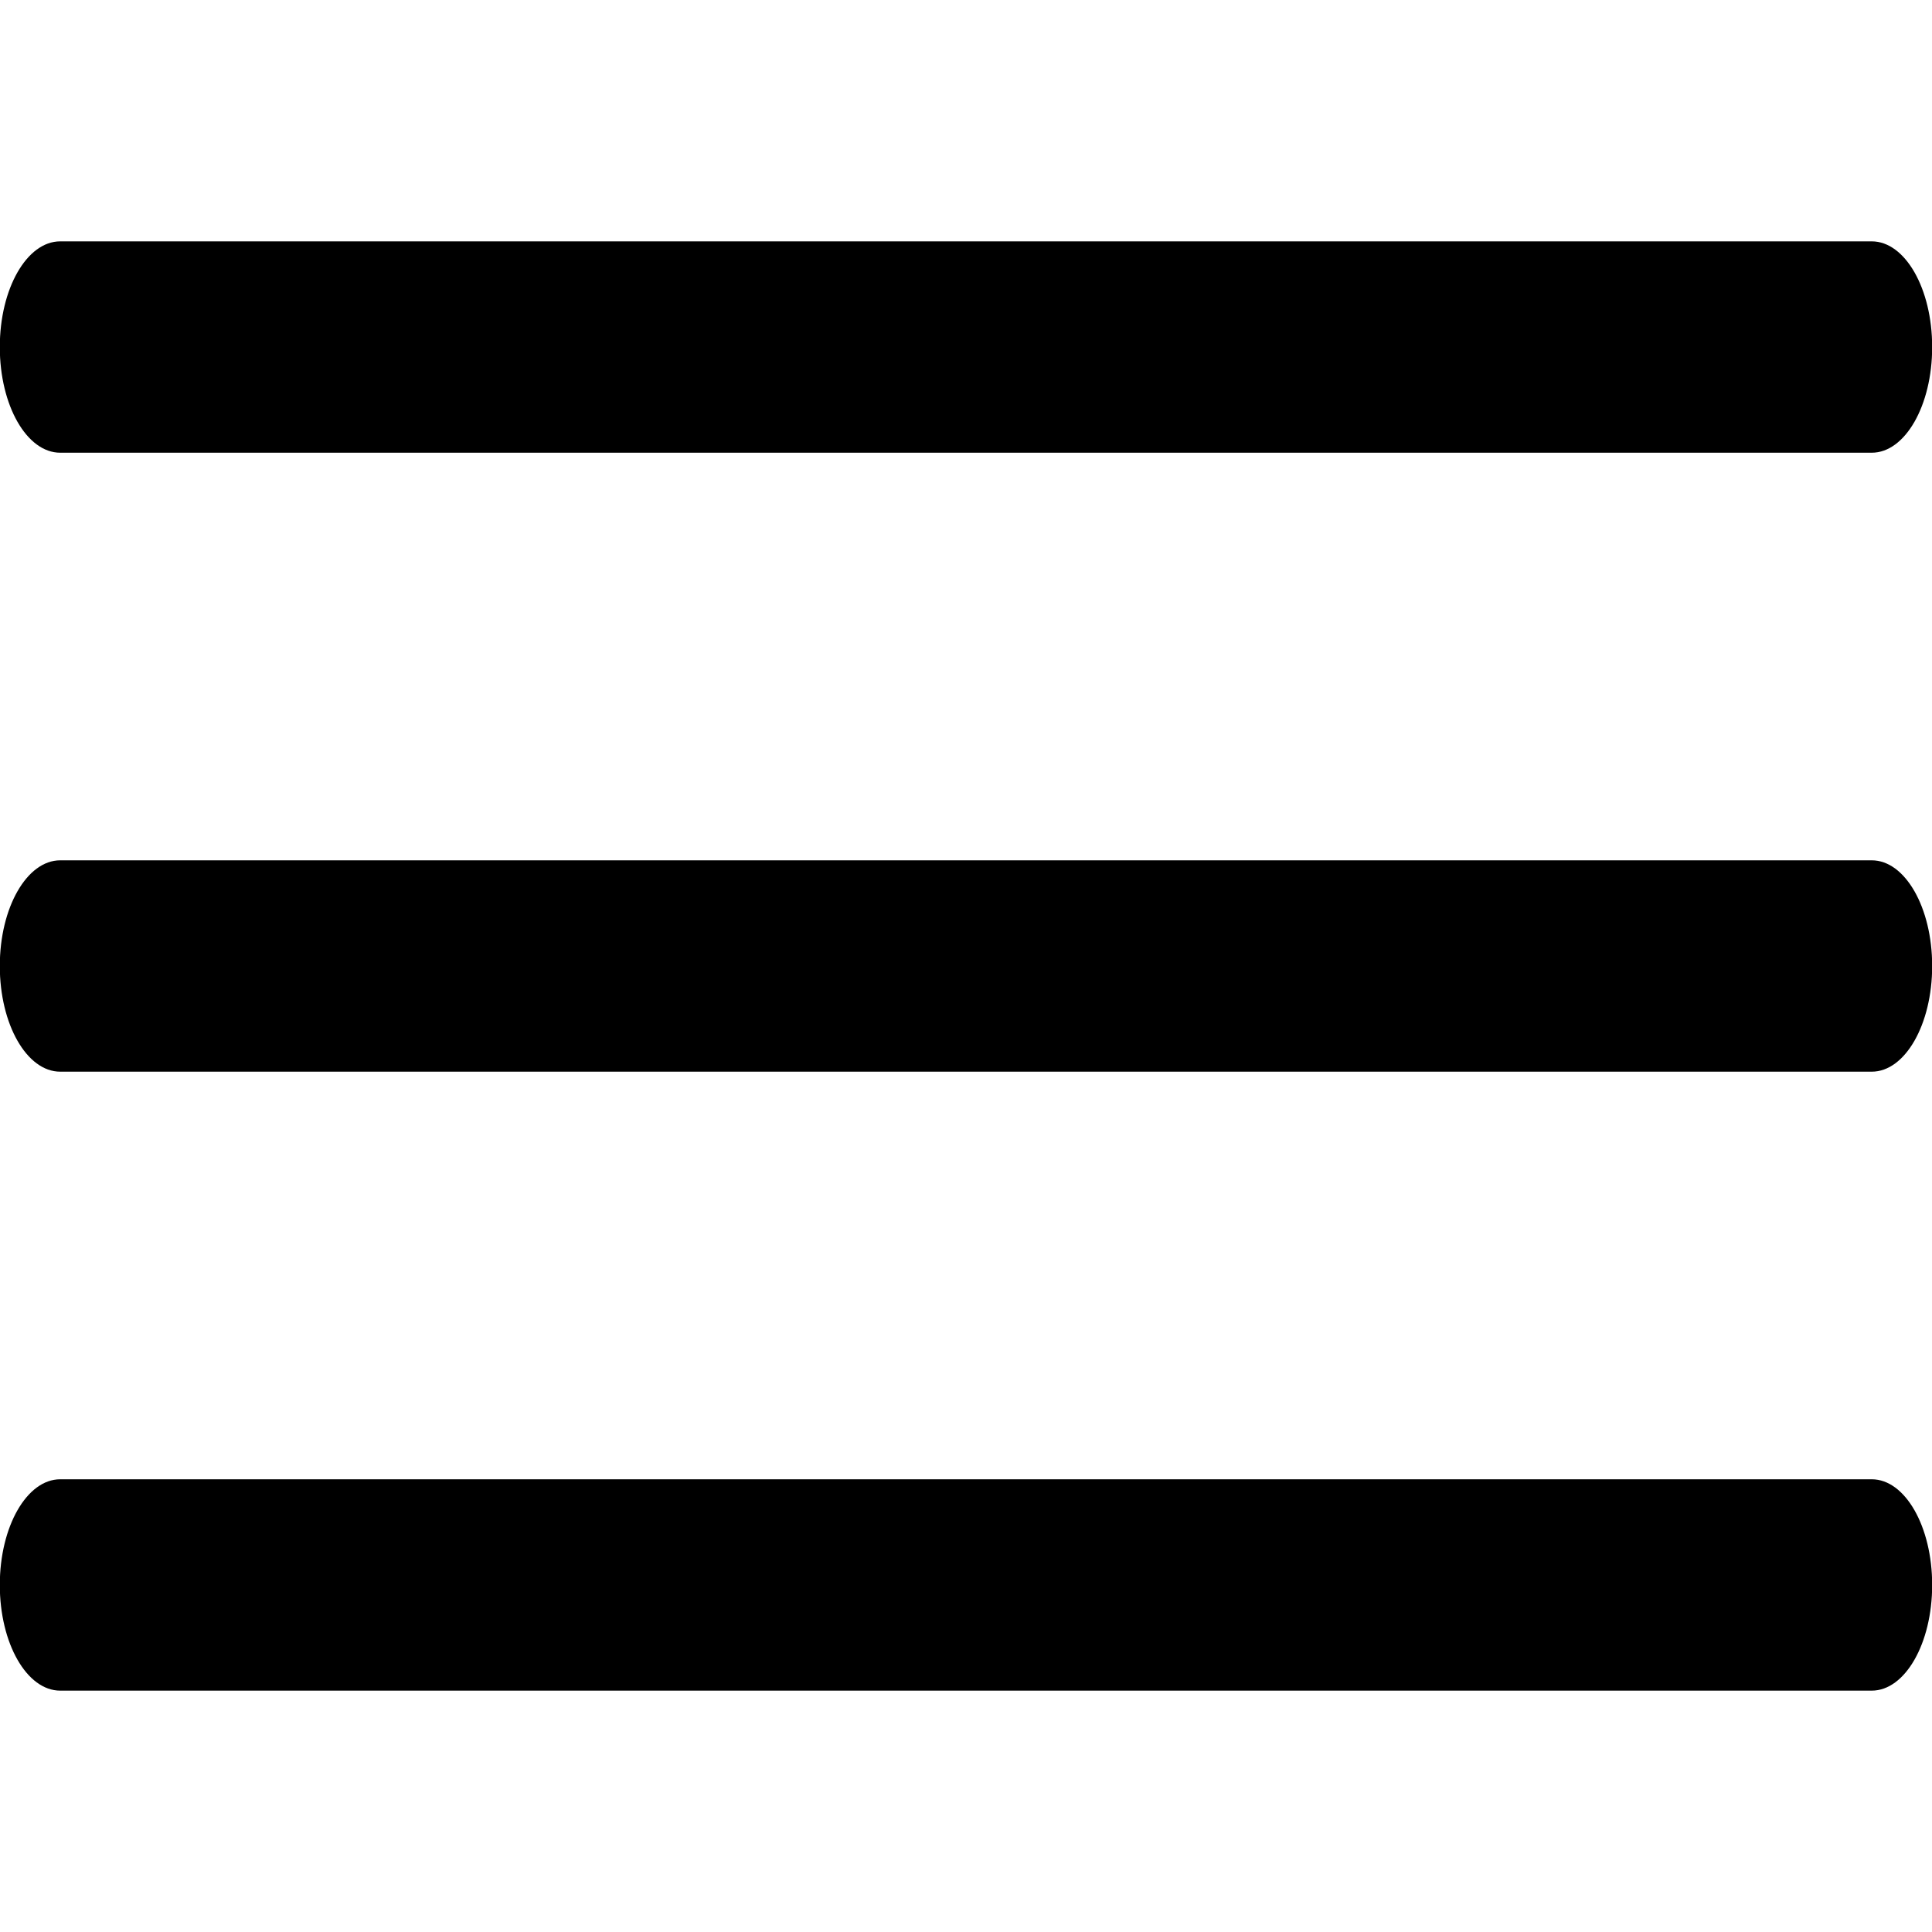
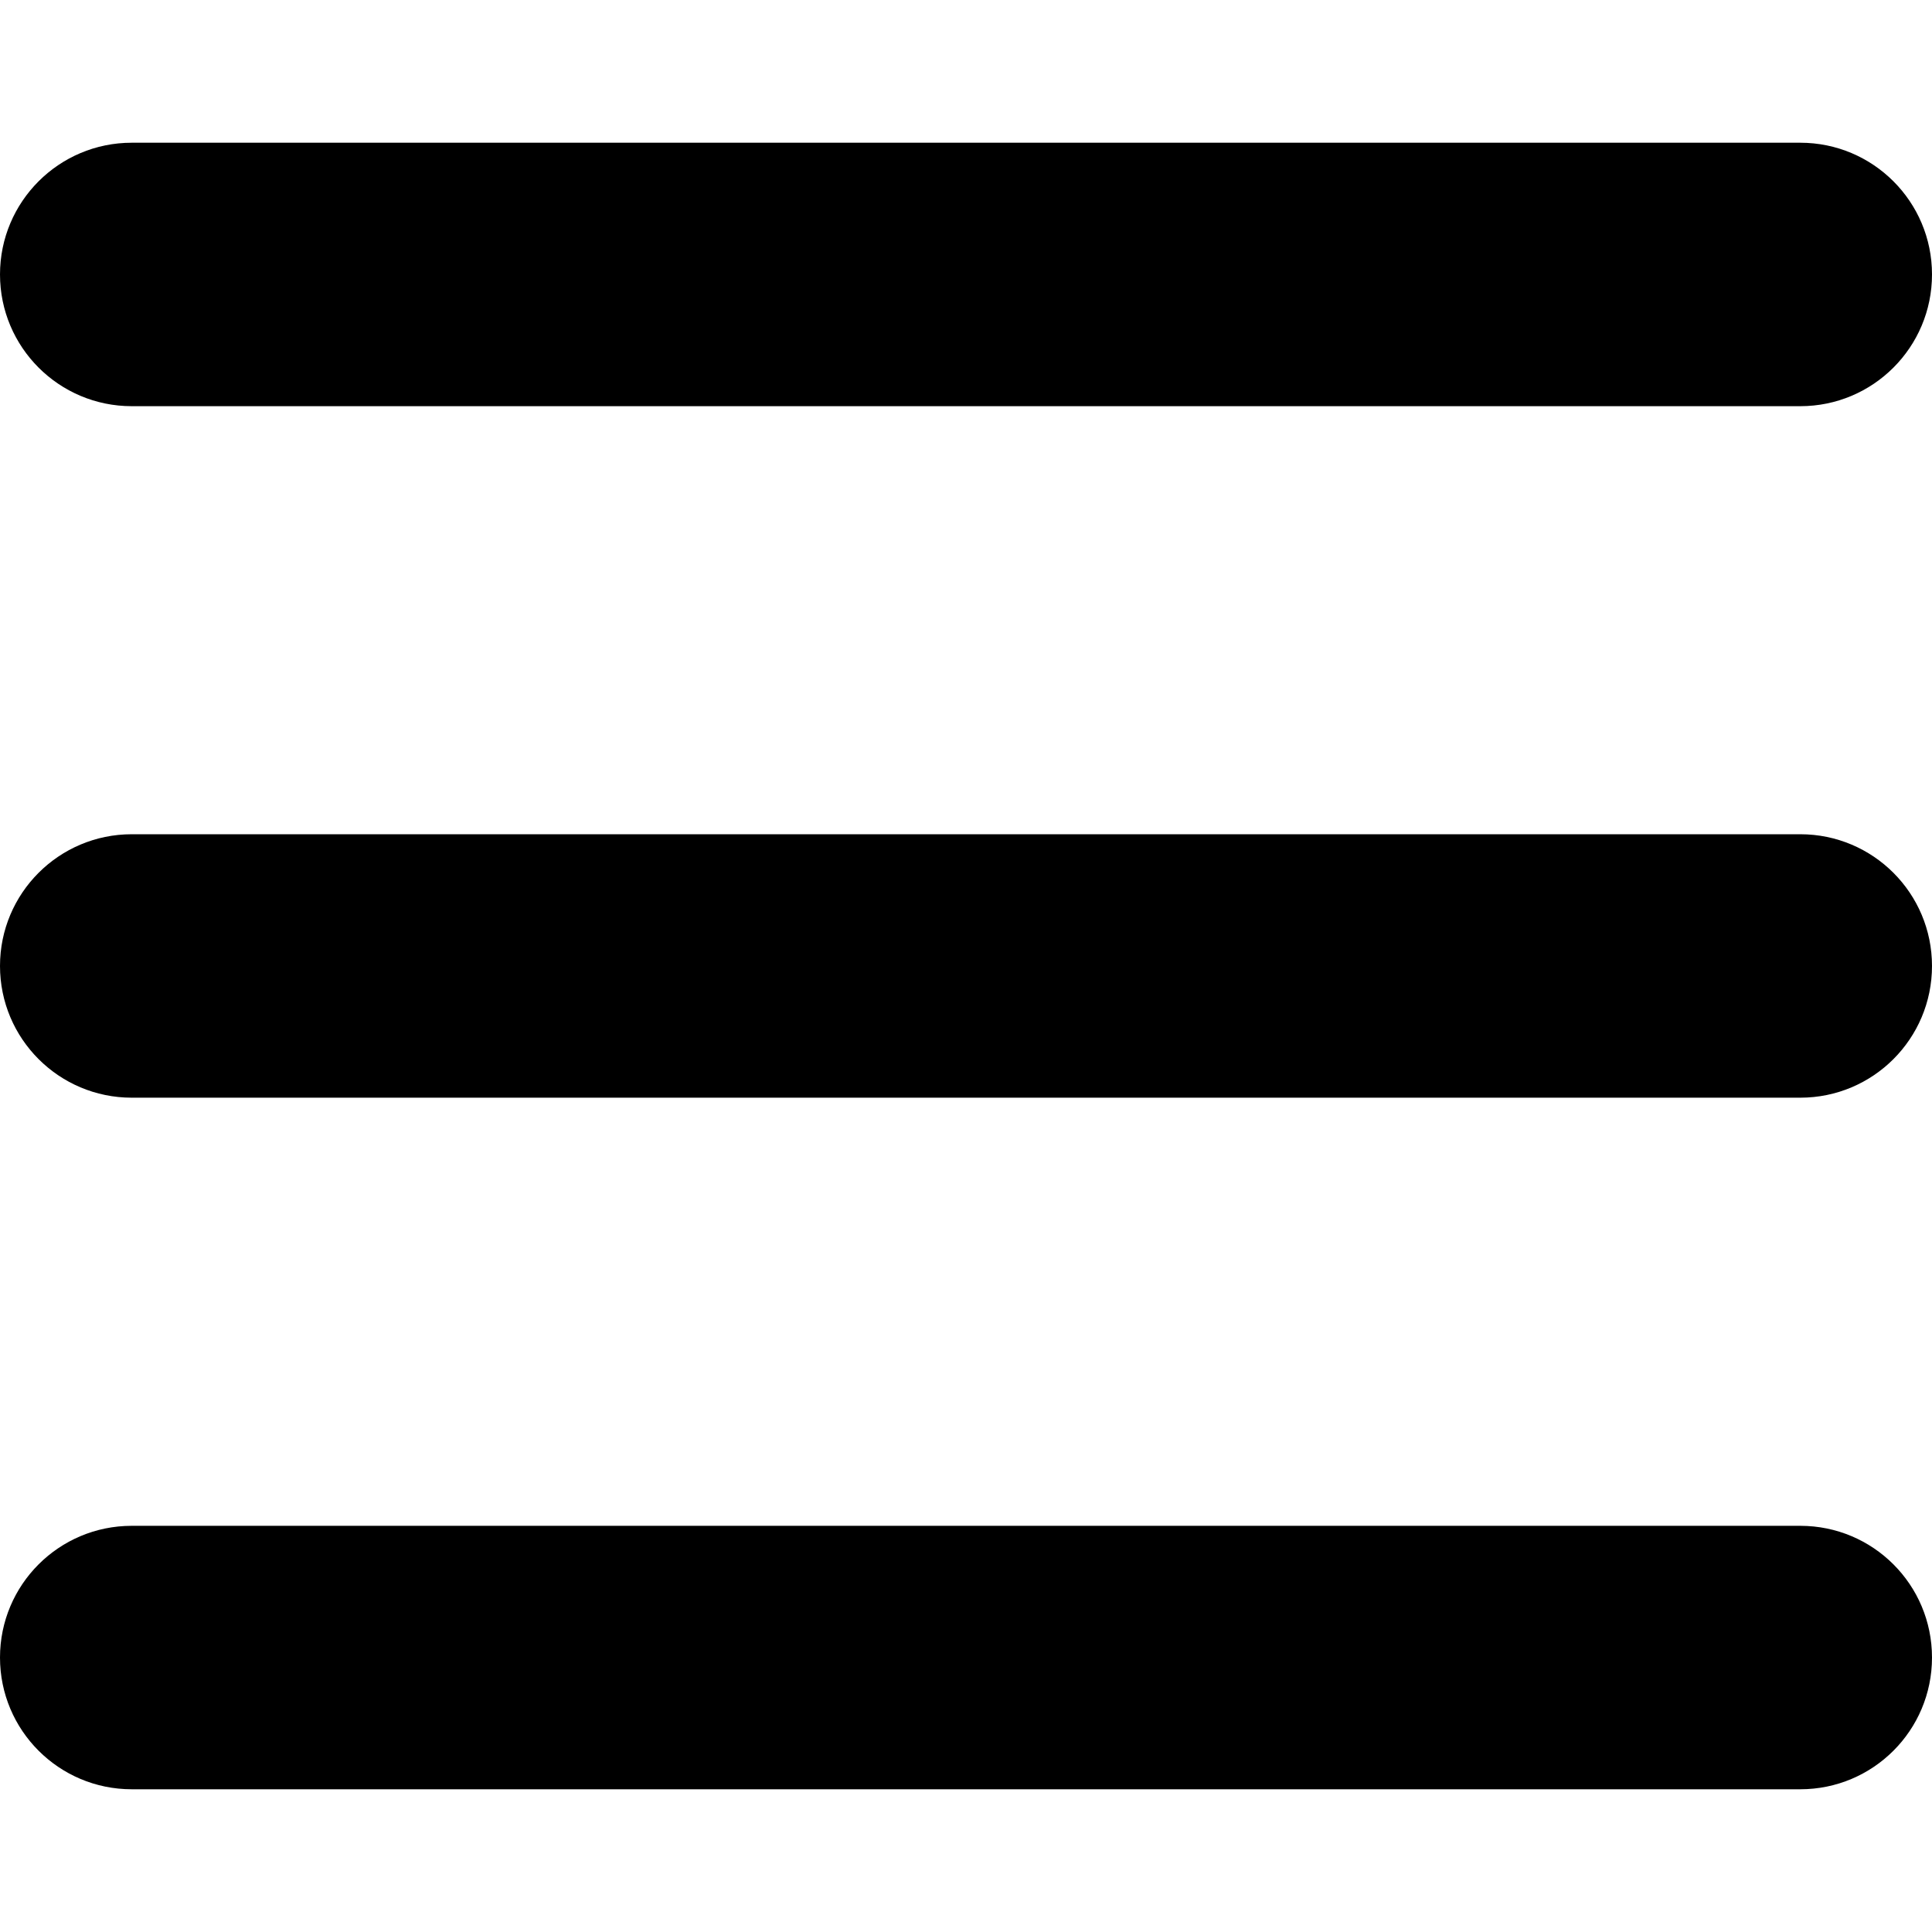
<svg xmlns="http://www.w3.org/2000/svg" version="1.1" width="1024" height="1024" viewBox="0 0 1024 1024">
-   <g id="icomoon-ignore">
- </g>
-   <path fill="#000" d="M31.902 239.949h960.181c17.667 0 32.006-25.028 32.006-56.011s-14.339-56.011-32.006-56.011h-960.181c-17.667 0-32.006 25.028-32.006 56.011s14.307 56.011 32.006 56.011z" />
-   <path fill="#000" d="M31.902 896.072h960.181c17.667 0 32.006-25.045 32.006-56.011s-14.339-56.011-32.006-56.011h-960.181c-17.667 0-32.006 25.045-32.006 56.011s14.307 56.011 32.006 56.011z" />
-   <path fill="#000" d="M31.902 568.011h960.181c17.667 0 32.006-25.061 32.006-56.011 0-30.965-14.339-56.011-32.006-56.011h-960.181c-17.667 0-32.006 25.045-32.006 56.011 0 30.95 14.307 56.011 32.006 56.011z" />
+   <path d="M69.821 215.286h884.363c38.59 0 69.816-31.262 69.816-69.82s-31.227-69.816-69.816-69.816h-884.363c-38.558 0-69.82 31.262-69.82 69.816 0 38.558 31.266 69.82 69.82 69.82z" />
+   <path d="M954.187 442.166h-884.367c-38.558 0-69.82 31.262-69.82 69.816s31.262 69.816 69.82 69.816h884.363c38.59 0 69.816-31.262 69.816-69.816s-31.224-69.816-69.813-69.816z" />
+   <path d="M954.187 808.715h-884.367c-38.558 0-69.82 31.227-69.82 69.816s31.262 69.82 69.82 69.82h884.363c38.59 0 69.816-31.23 69.816-69.82s-31.224-69.816-69.813-69.816z" />
</svg>
